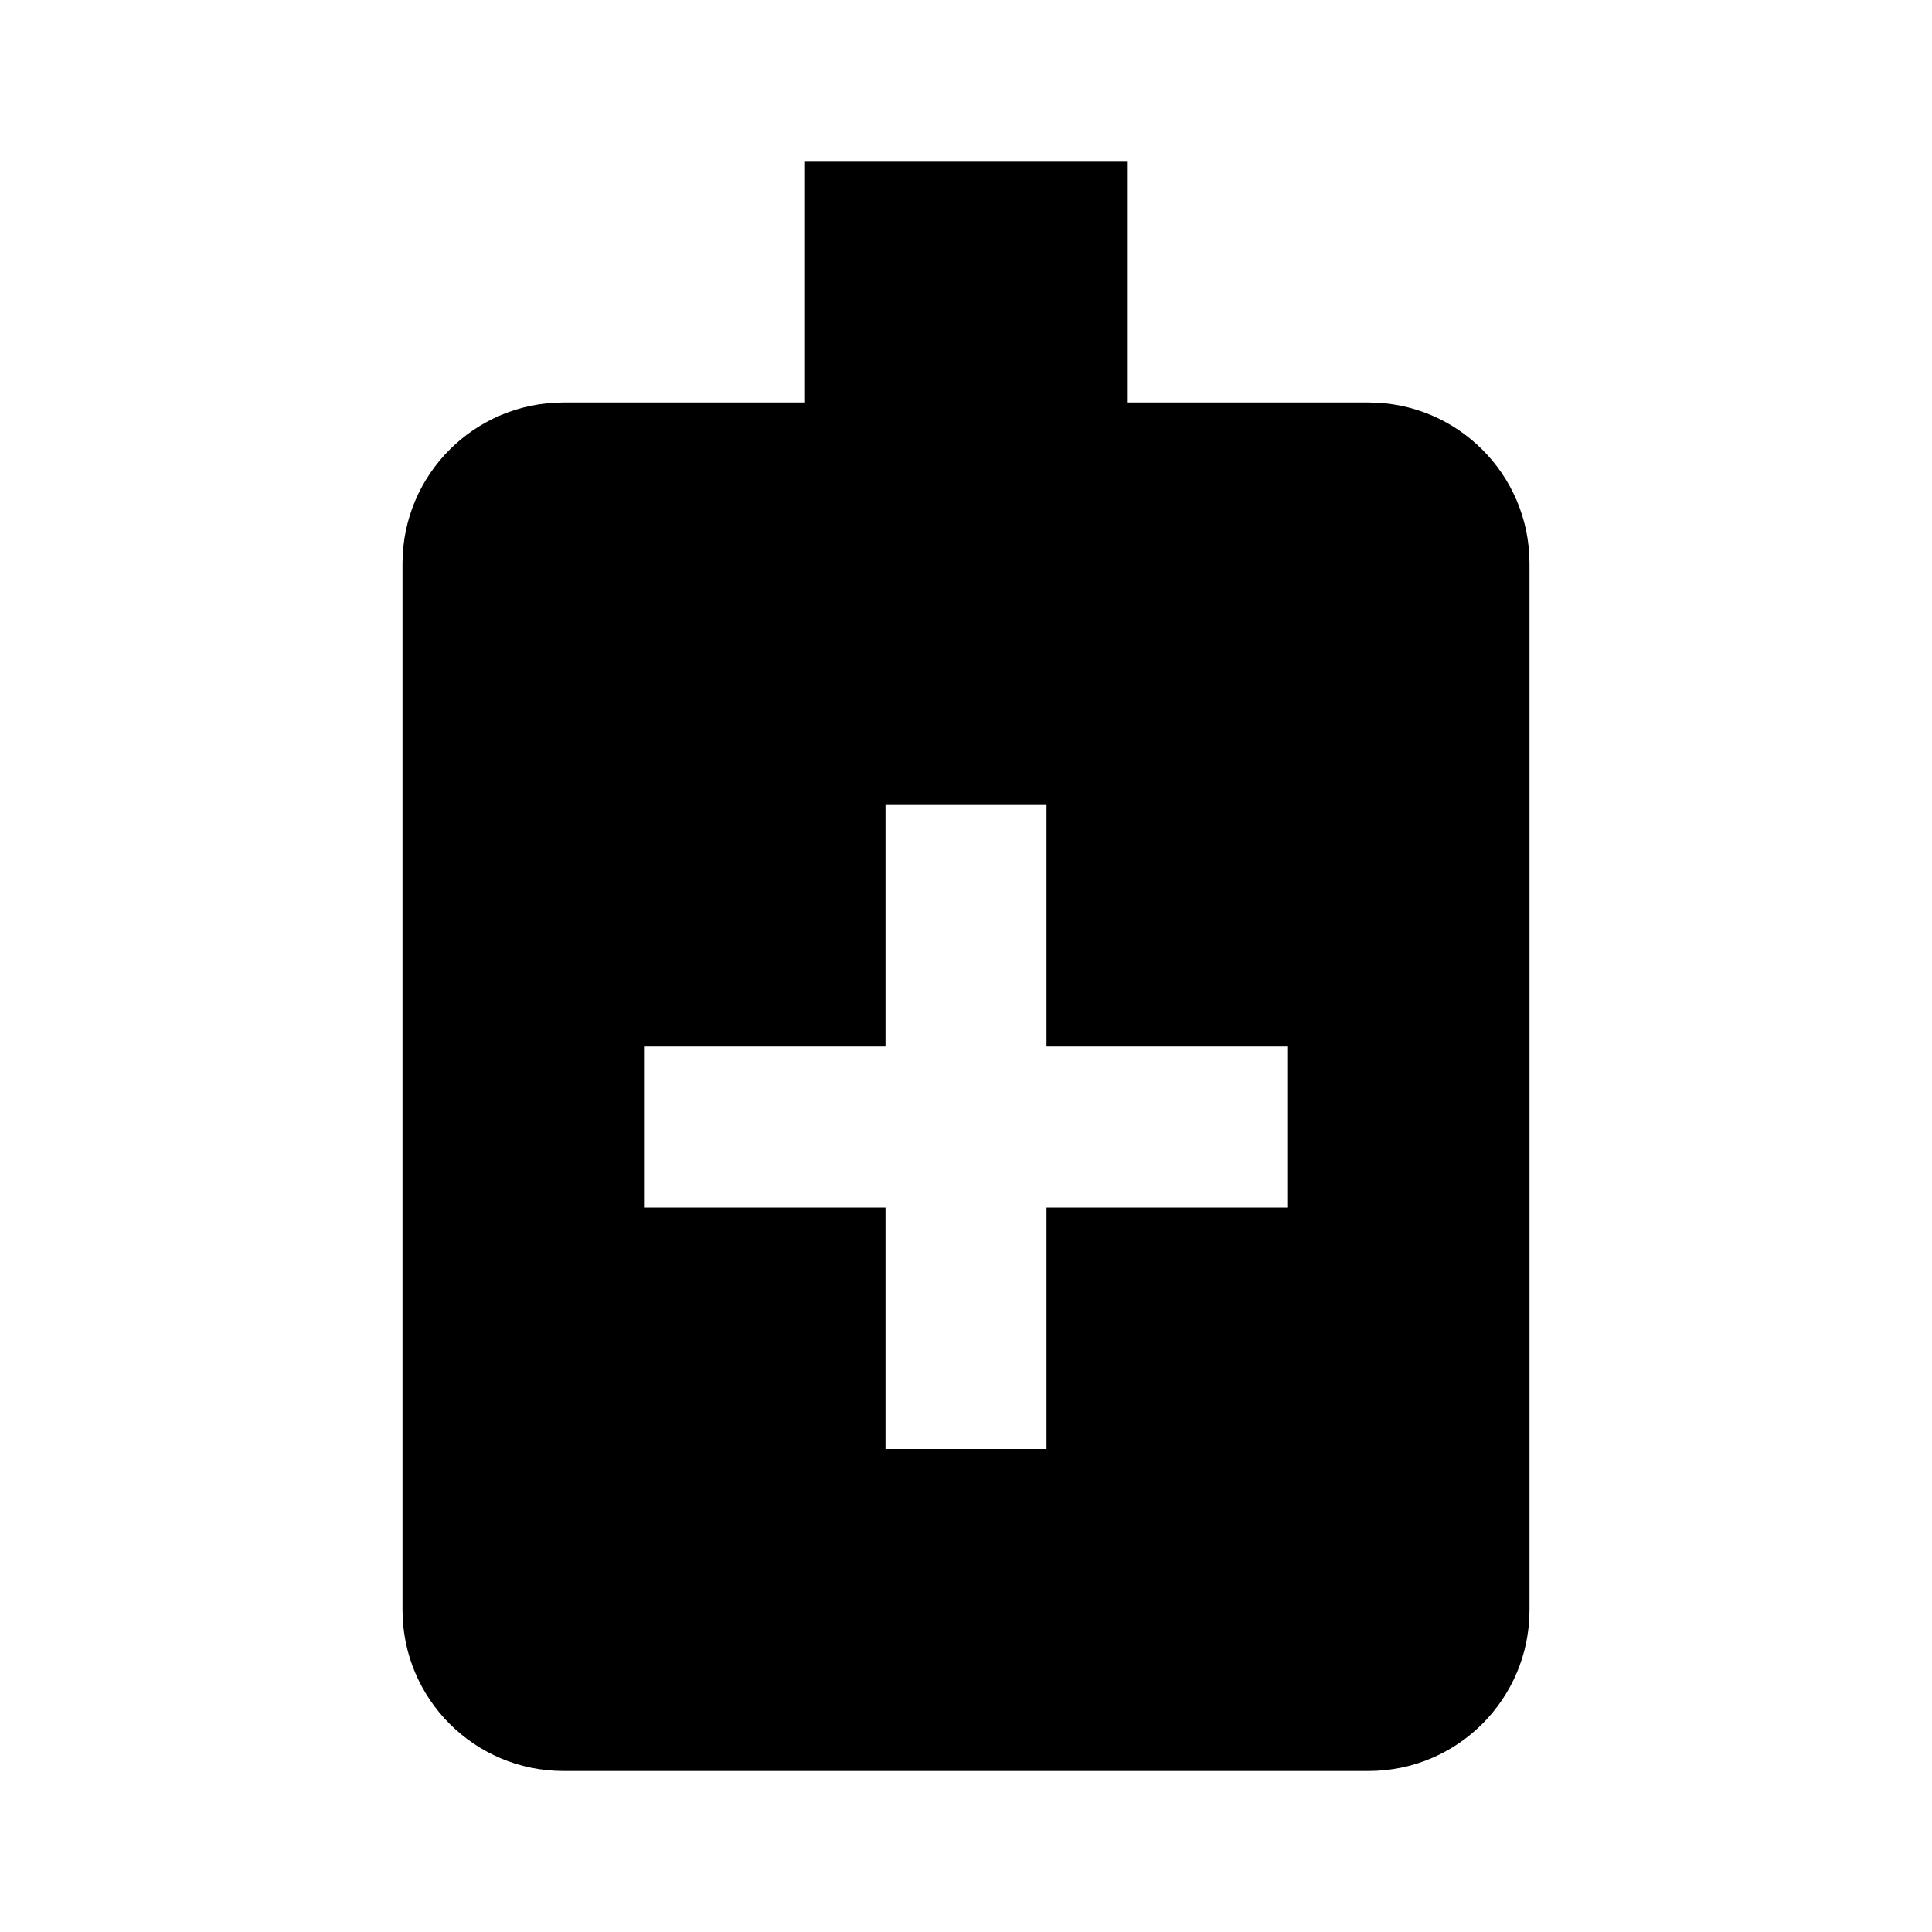
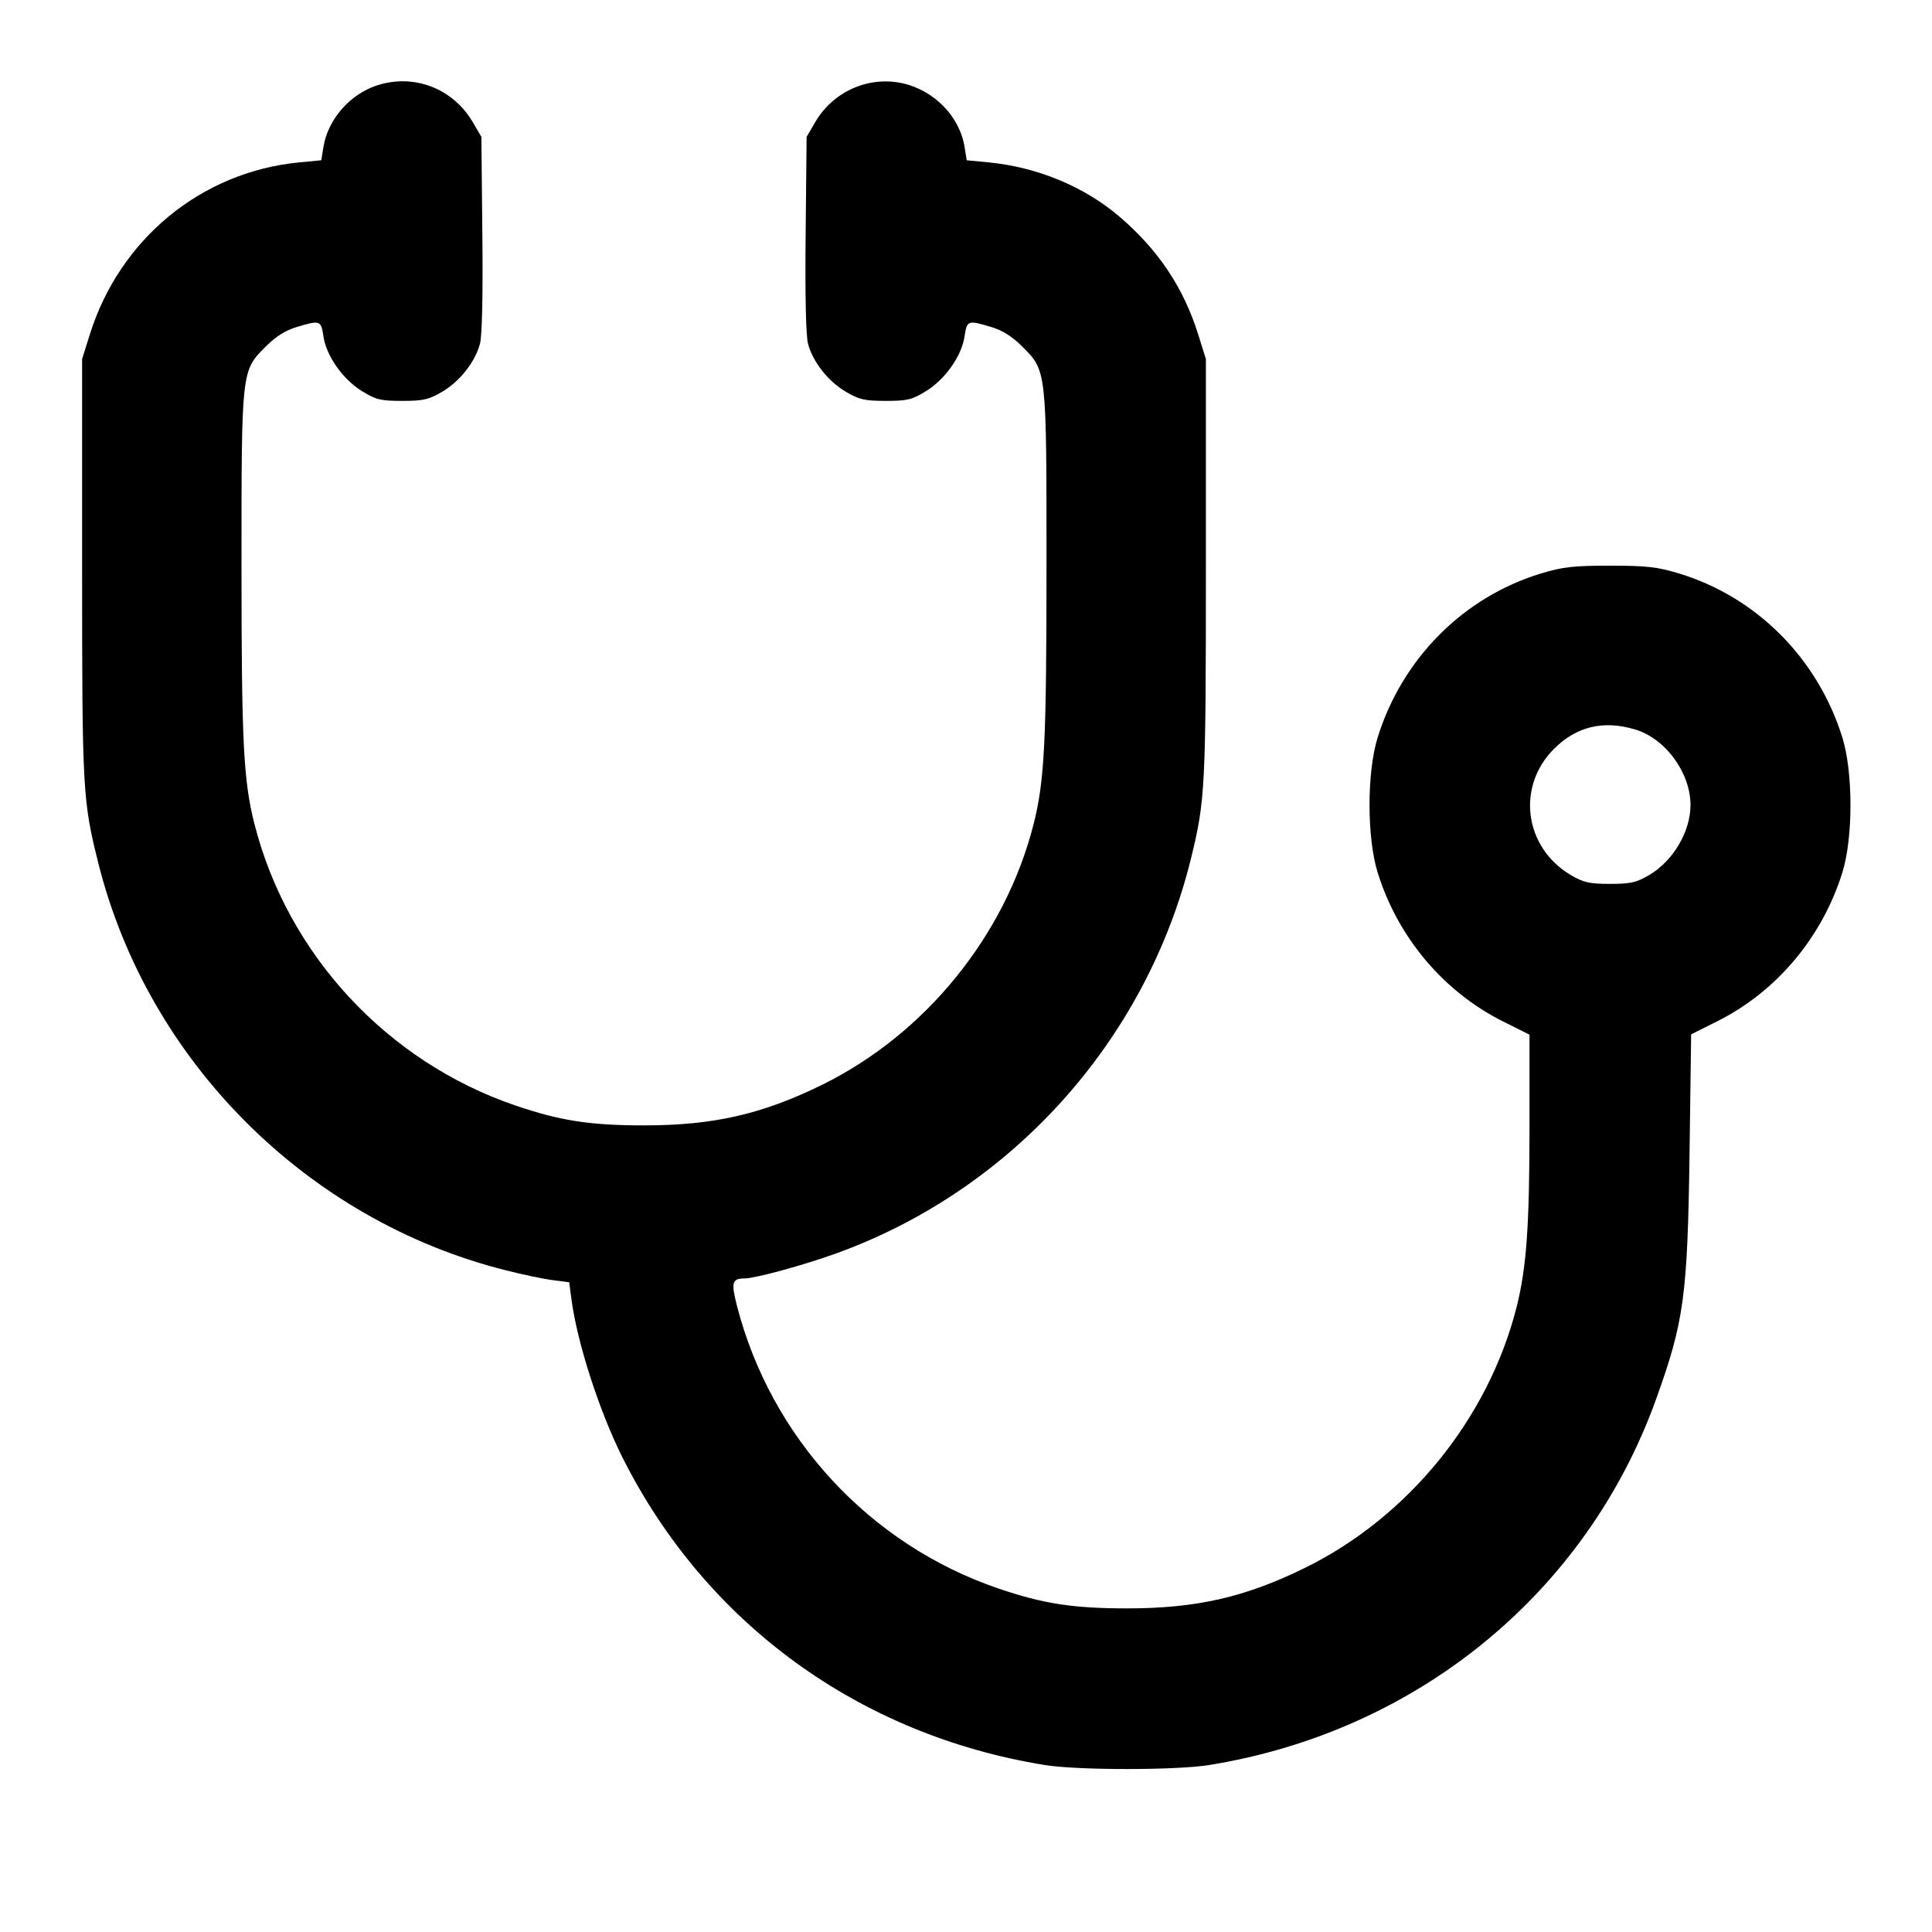
- <svg xmlns="http://www.w3.org/2000/svg" viewBox="0 0 24 24">
-   <path fill="#000000" d="M14 2H10v3H7a2 2 0 0 0-2 2v13a2 2 0 0 0 2 2h10a2 2 0 0 0 2-2V7a2 2 0 0 0-2-2h-3zm-3 8h2v3h3v2h-3v3h-2v-3H8v-2h3z" />
+ <svg xmlns="http://www.w3.org/2000/svg" width="24" height="24" viewBox="0 0 24 24">
+   <path fill="#000000" fill-rule="evenodd" d="M4.695 1.057 C 4.352 1.164,4.073 1.481,4.018 1.825 L 3.991 1.991 3.710 2.018 C 2.496 2.138,1.485 2.972,1.114 4.160 L 1.020 4.460 1.020 7.060 C 1.020 9.825,1.027 9.946,1.222 10.725 C 1.839 13.183,3.813 15.157,6.275 15.778 C 6.487 15.832,6.752 15.888,6.865 15.902 L 7.071 15.929 7.098 16.135 C 7.169 16.678,7.446 17.536,7.737 18.114 C 8.772 20.169,10.677 21.554,12.980 21.926 C 13.392 21.992,14.607 21.992,15.020 21.926 C 17.604 21.509,19.707 19.788,20.573 17.380 C 20.920 16.415,20.963 16.097,20.988 14.335 L 21.008 12.849 21.334 12.686 C 22.069 12.318,22.636 11.643,22.886 10.840 C 23.021 10.406,23.021 9.594,22.886 9.160 C 22.581 8.181,21.822 7.418,20.861 7.125 C 20.588 7.042,20.458 7.027,20.000 7.027 C 19.542 7.027,19.412 7.042,19.139 7.125 C 18.178 7.418,17.419 8.181,17.114 9.160 C 16.979 9.594,16.979 10.406,17.114 10.840 C 17.365 11.645,17.931 12.318,18.670 12.688 L 19.000 12.853 19.000 14.008 C 19.000 15.232,18.962 15.753,18.839 16.240 C 18.488 17.622,17.495 18.845,16.212 19.476 C 15.467 19.842,14.862 19.980,14.000 19.980 C 13.330 19.980,12.956 19.922,12.400 19.732 C 10.802 19.186,9.577 17.860,9.155 16.222 C 9.080 15.928,9.093 15.882,9.253 15.881 C 9.387 15.879,9.974 15.719,10.380 15.573 C 12.567 14.786,14.239 12.926,14.796 10.660 C 14.971 9.946,14.980 9.779,14.980 7.060 L 14.980 4.460 14.886 4.160 C 14.705 3.578,14.391 3.107,13.911 2.695 C 13.475 2.321,12.893 2.078,12.290 2.018 L 12.009 1.991 11.982 1.825 C 11.922 1.448,11.606 1.123,11.214 1.035 C 10.792 0.941,10.352 1.134,10.129 1.514 L 10.020 1.700 10.008 2.908 C 10.000 3.666,10.011 4.174,10.038 4.272 C 10.099 4.498,10.288 4.738,10.508 4.867 C 10.673 4.964,10.743 4.980,11.003 4.980 C 11.271 4.980,11.329 4.966,11.503 4.859 C 11.742 4.712,11.946 4.422,11.982 4.179 C 12.012 3.979,12.022 3.975,12.310 4.061 C 12.452 4.103,12.571 4.178,12.697 4.303 C 13.003 4.609,13.000 4.586,13.000 7.029 C 13.000 9.219,12.976 9.700,12.839 10.240 C 12.488 11.622,11.495 12.845,10.212 13.476 C 9.467 13.842,8.862 13.980,8.000 13.980 C 7.330 13.980,6.956 13.922,6.400 13.732 C 4.808 13.188,3.575 11.858,3.162 10.240 C 3.024 9.702,3.000 9.222,3.000 7.029 C 3.000 4.586,2.997 4.609,3.303 4.303 C 3.429 4.178,3.548 4.103,3.690 4.061 C 3.978 3.975,3.988 3.979,4.018 4.179 C 4.054 4.422,4.258 4.712,4.497 4.859 C 4.671 4.966,4.729 4.980,4.997 4.980 C 5.257 4.980,5.327 4.964,5.492 4.867 C 5.712 4.738,5.901 4.498,5.962 4.272 C 5.989 4.174,6.000 3.666,5.992 2.908 L 5.980 1.700 5.872 1.516 C 5.628 1.101,5.150 0.915,4.695 1.057 M20.310 9.061 C 20.688 9.173,21.000 9.598,21.000 10.001 C 21.000 10.331,20.784 10.696,20.484 10.872 C 20.328 10.963,20.254 10.980,20.000 10.980 C 19.746 10.980,19.672 10.963,19.516 10.872 C 18.935 10.530,18.833 9.774,19.304 9.303 C 19.583 9.024,19.916 8.944,20.310 9.061" />
</svg>
